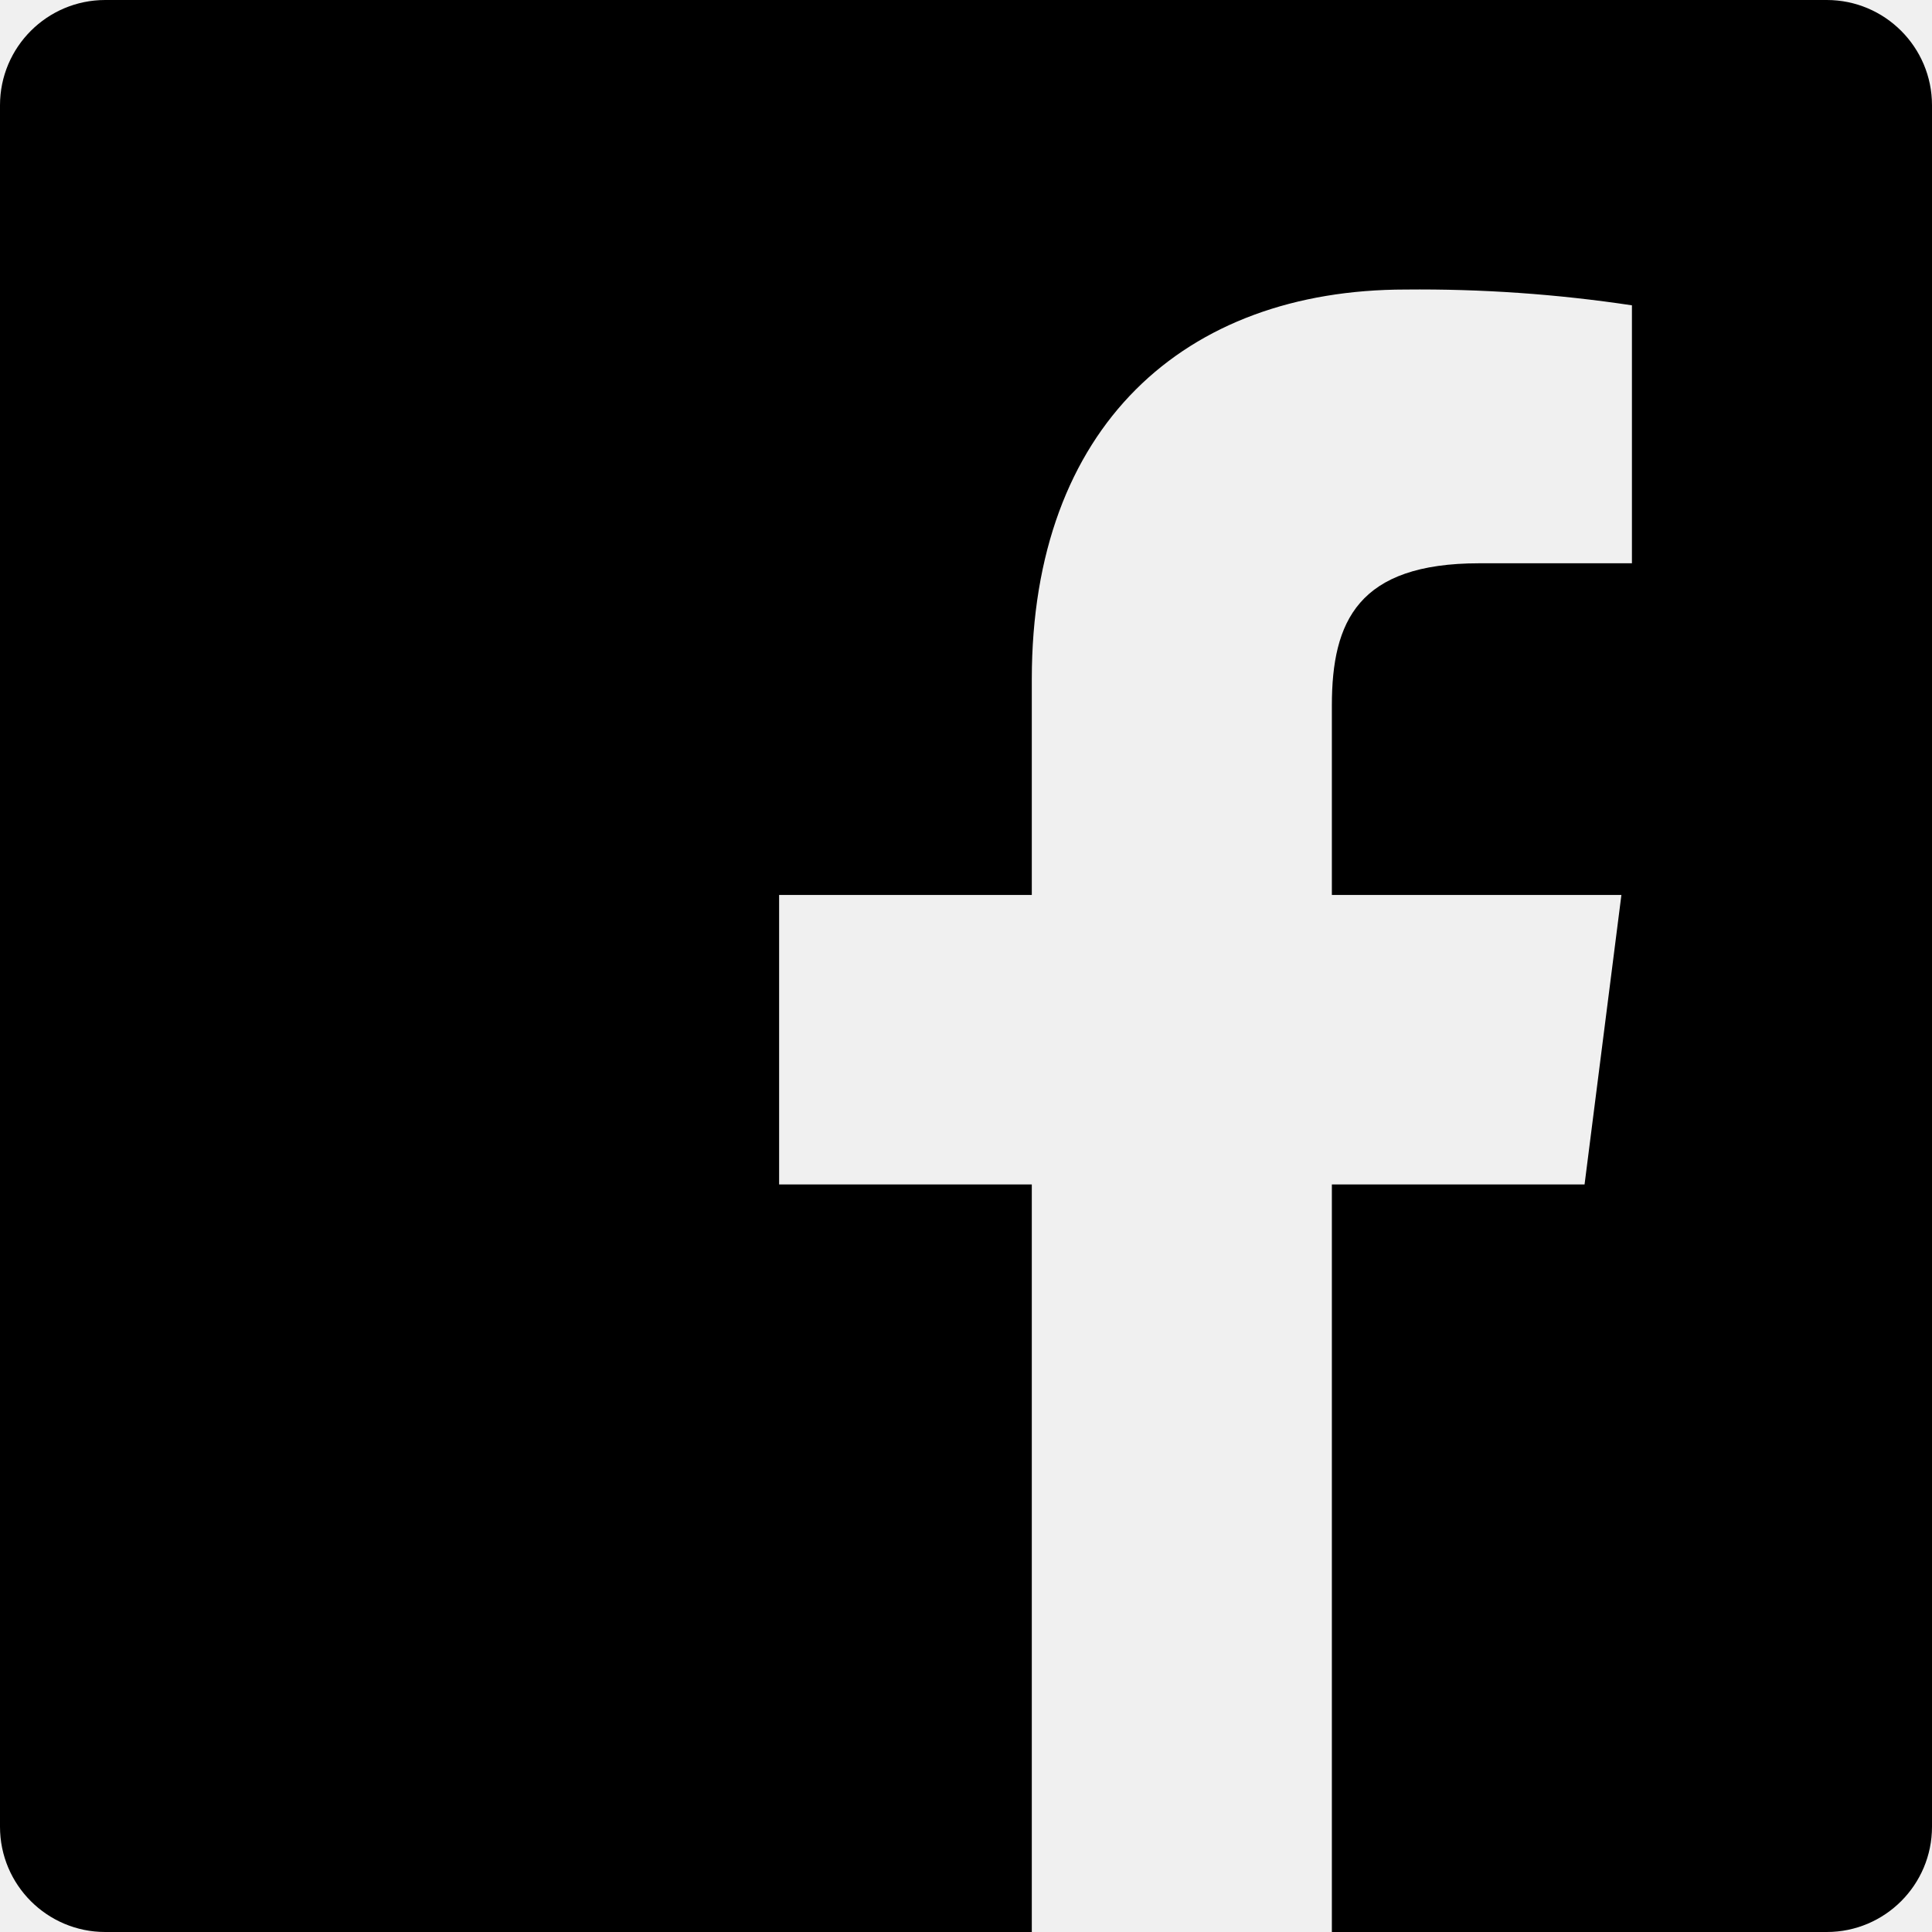
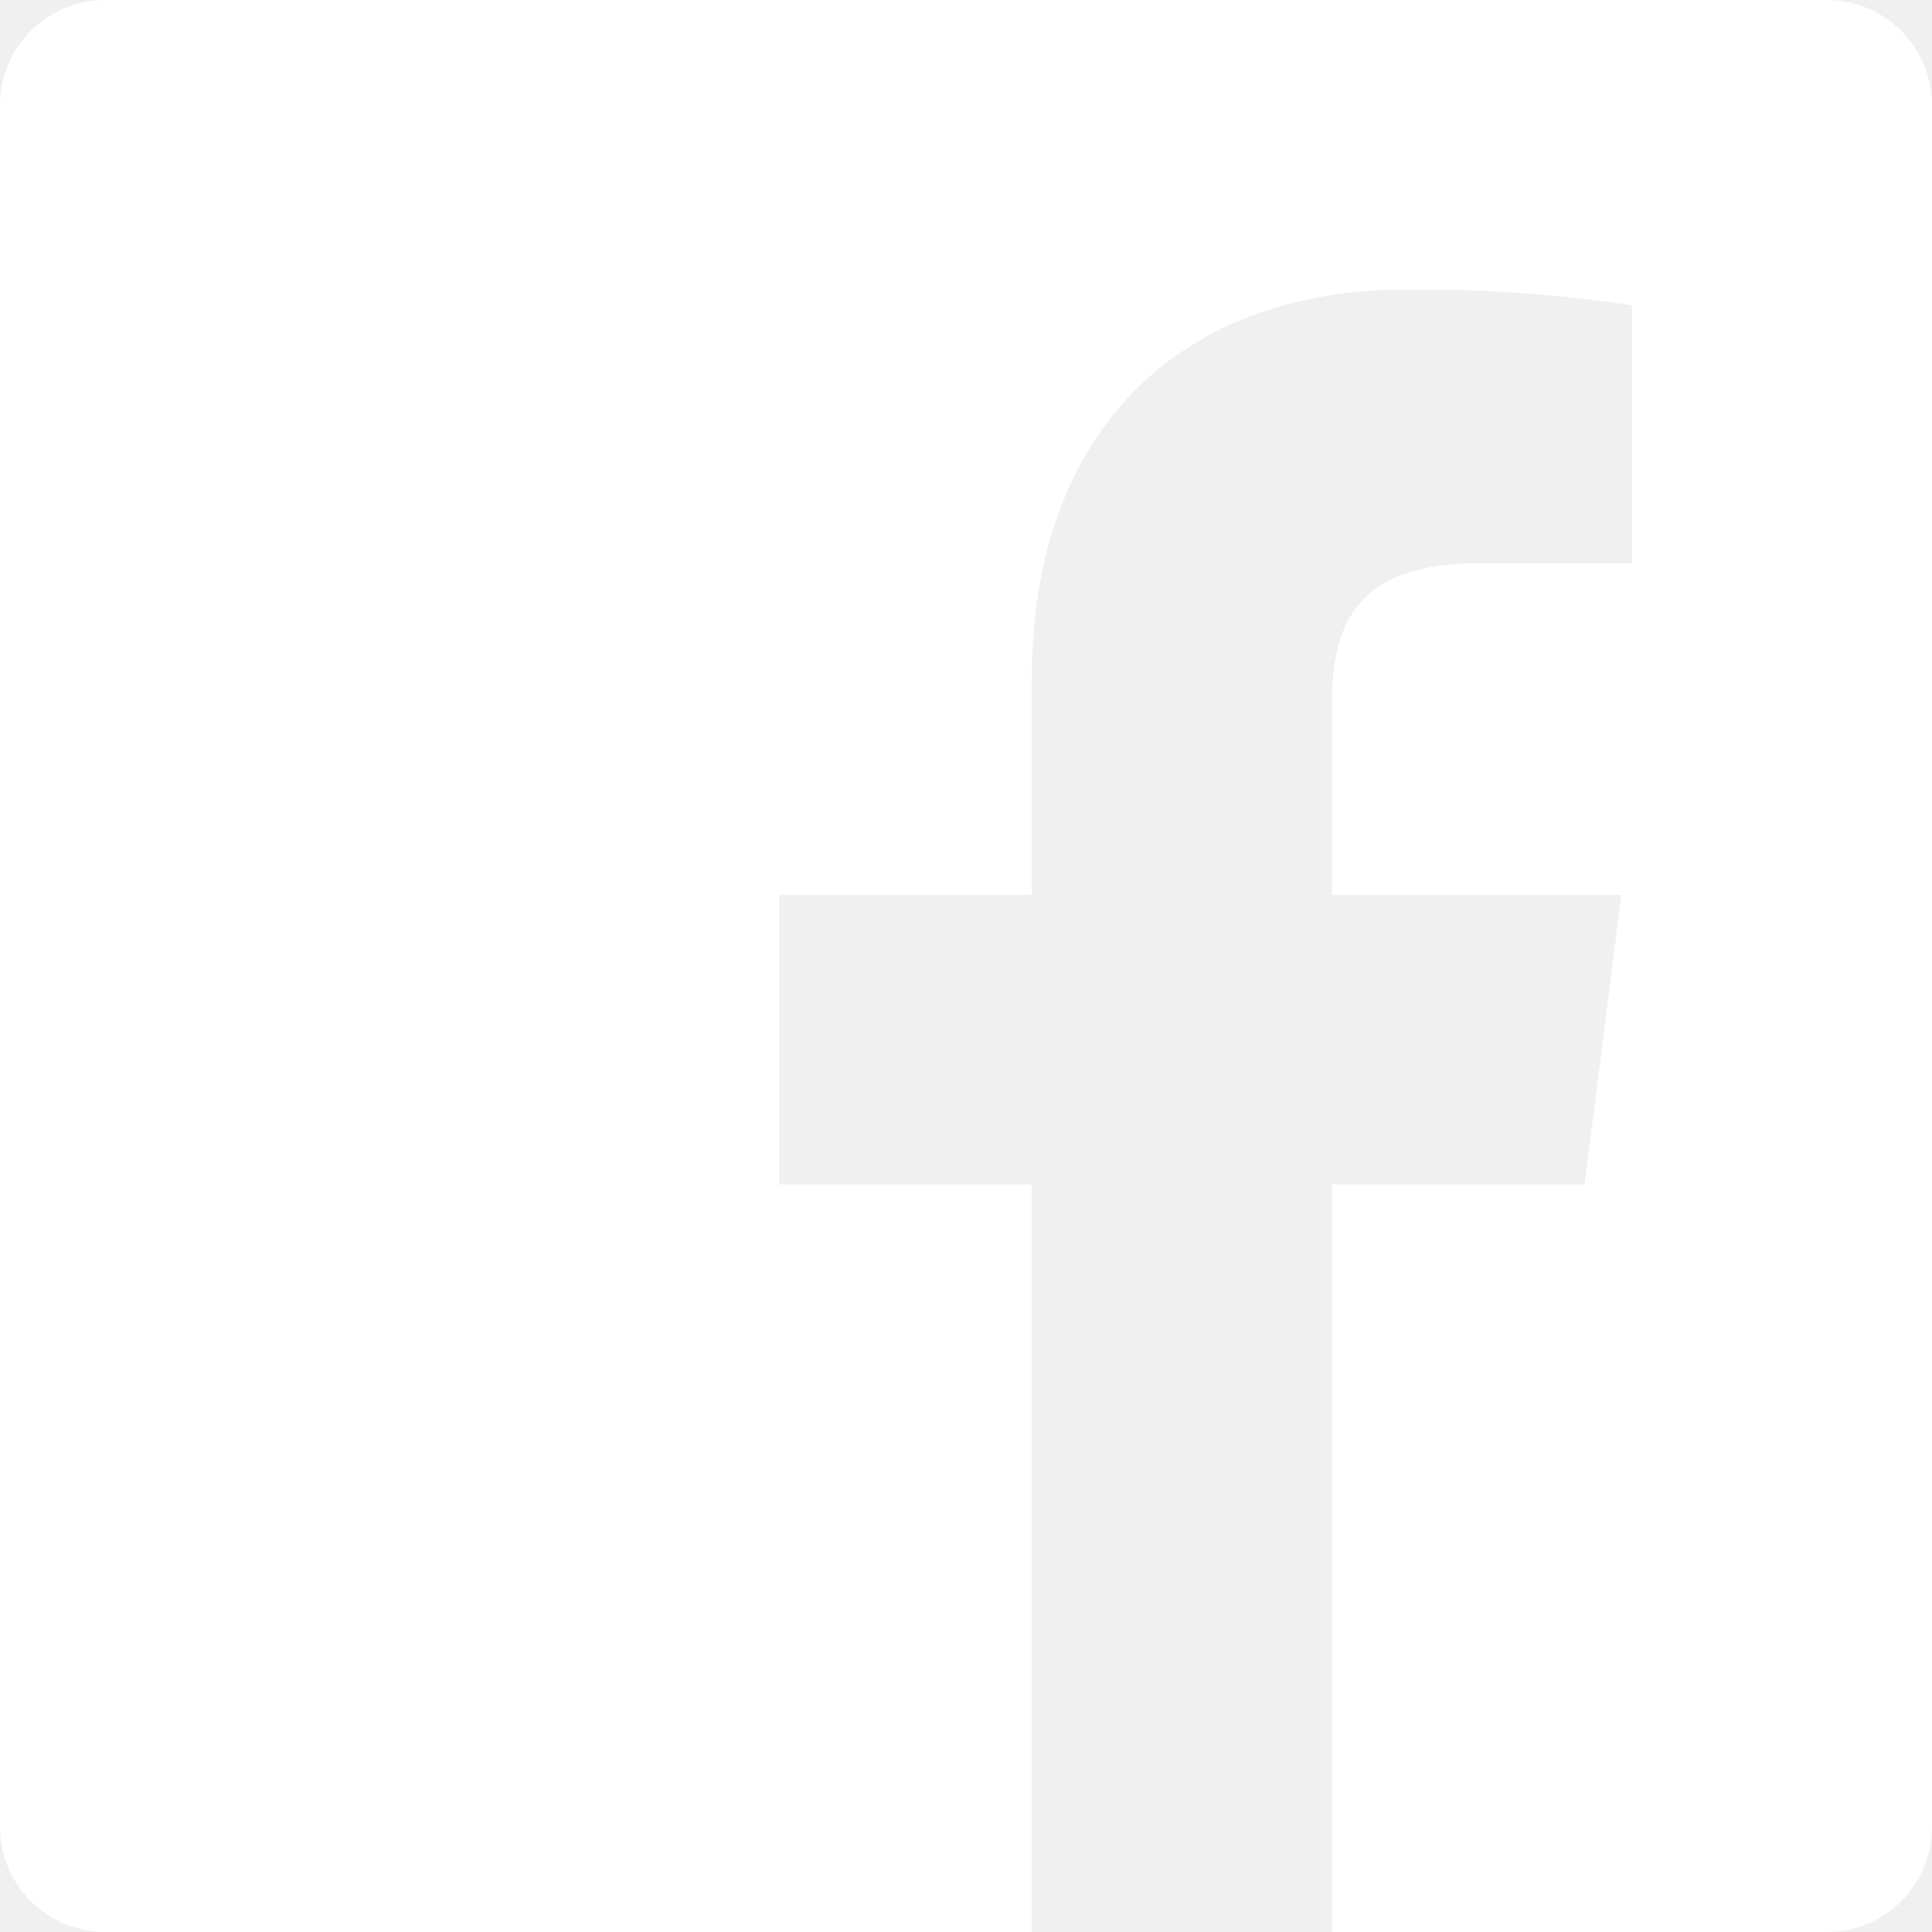
- <svg xmlns="http://www.w3.org/2000/svg" width="36.7" height="36.7" viewBox="0 0 36.7 36.7">
+ <svg xmlns="http://www.w3.org/2000/svg" width="36.7" height="36.7" viewBox="0 0 36.7 36.7" fill="white">
  <g id="_01-SINGLE-GREY" data-name="01-SINGLE-GREY">
    <path id="Facebook" d="M36.7,34.7a2,2,0,0,1-2,2H25.3V22.5h4.8l.7-5.5H25.3V13.4c0-1.6.5-2.7,2.8-2.7H31V5.8a27.1,27.1,0,0,0-4.3-.3c-4.2,0-7.1,2.6-7.1,7.4V17H14.8v5.5h4.8V36.7H2a2,2,0,0,1-2-2V2A2,2,0,0,1,2,0H34.7a2,2,0,0,1,2,2Z" />
  </g>
</svg>
